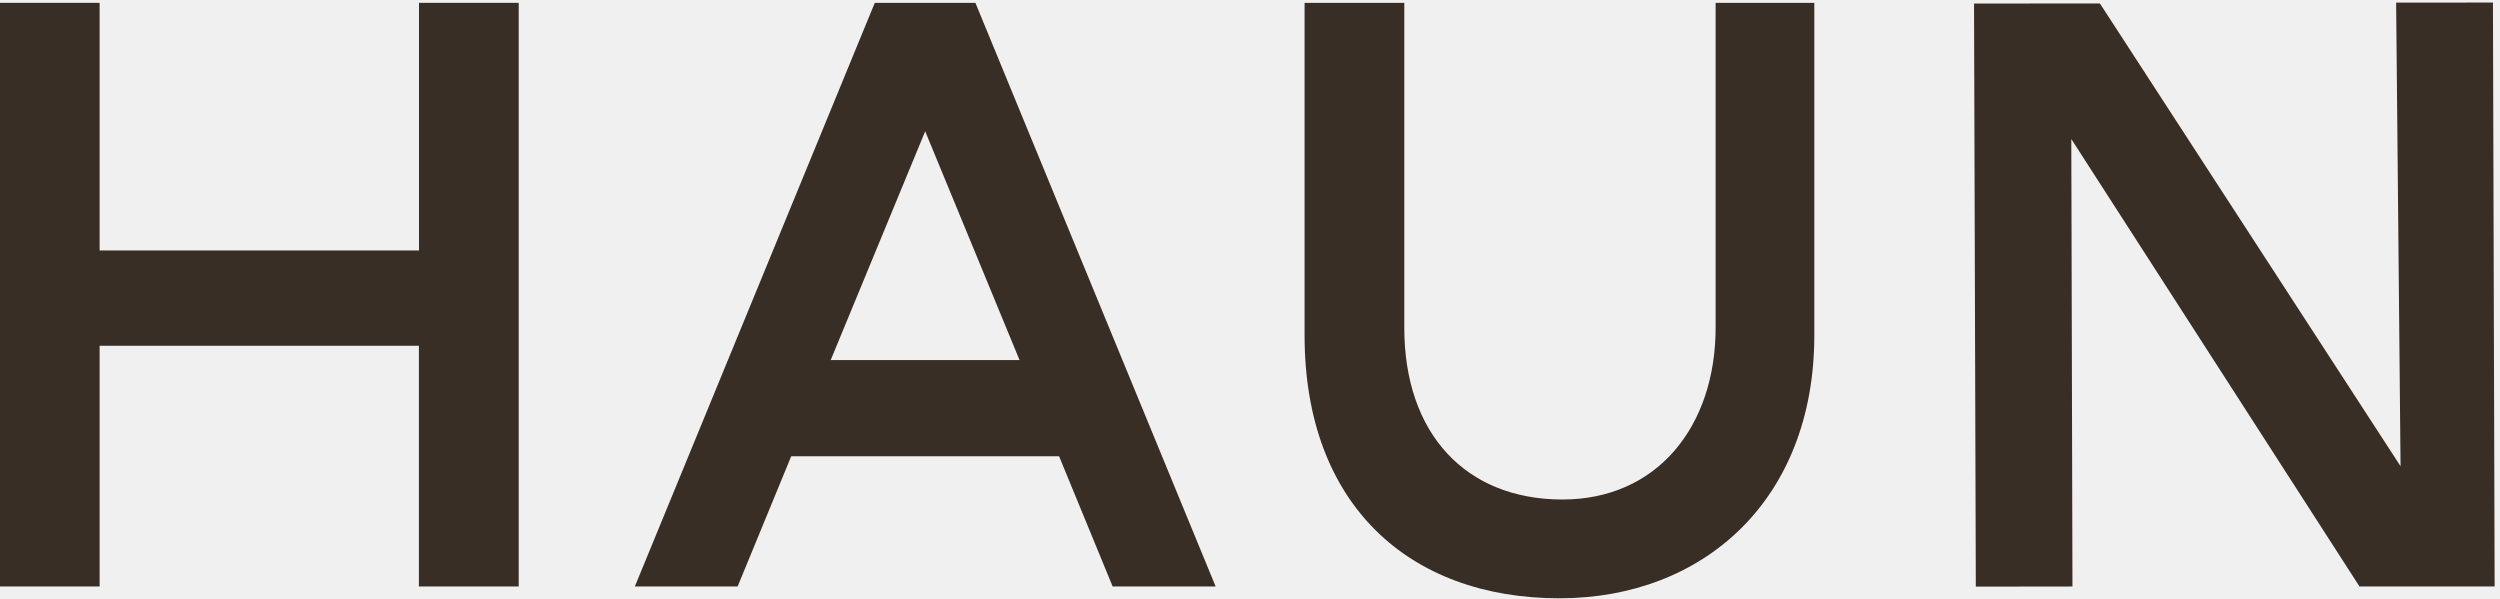
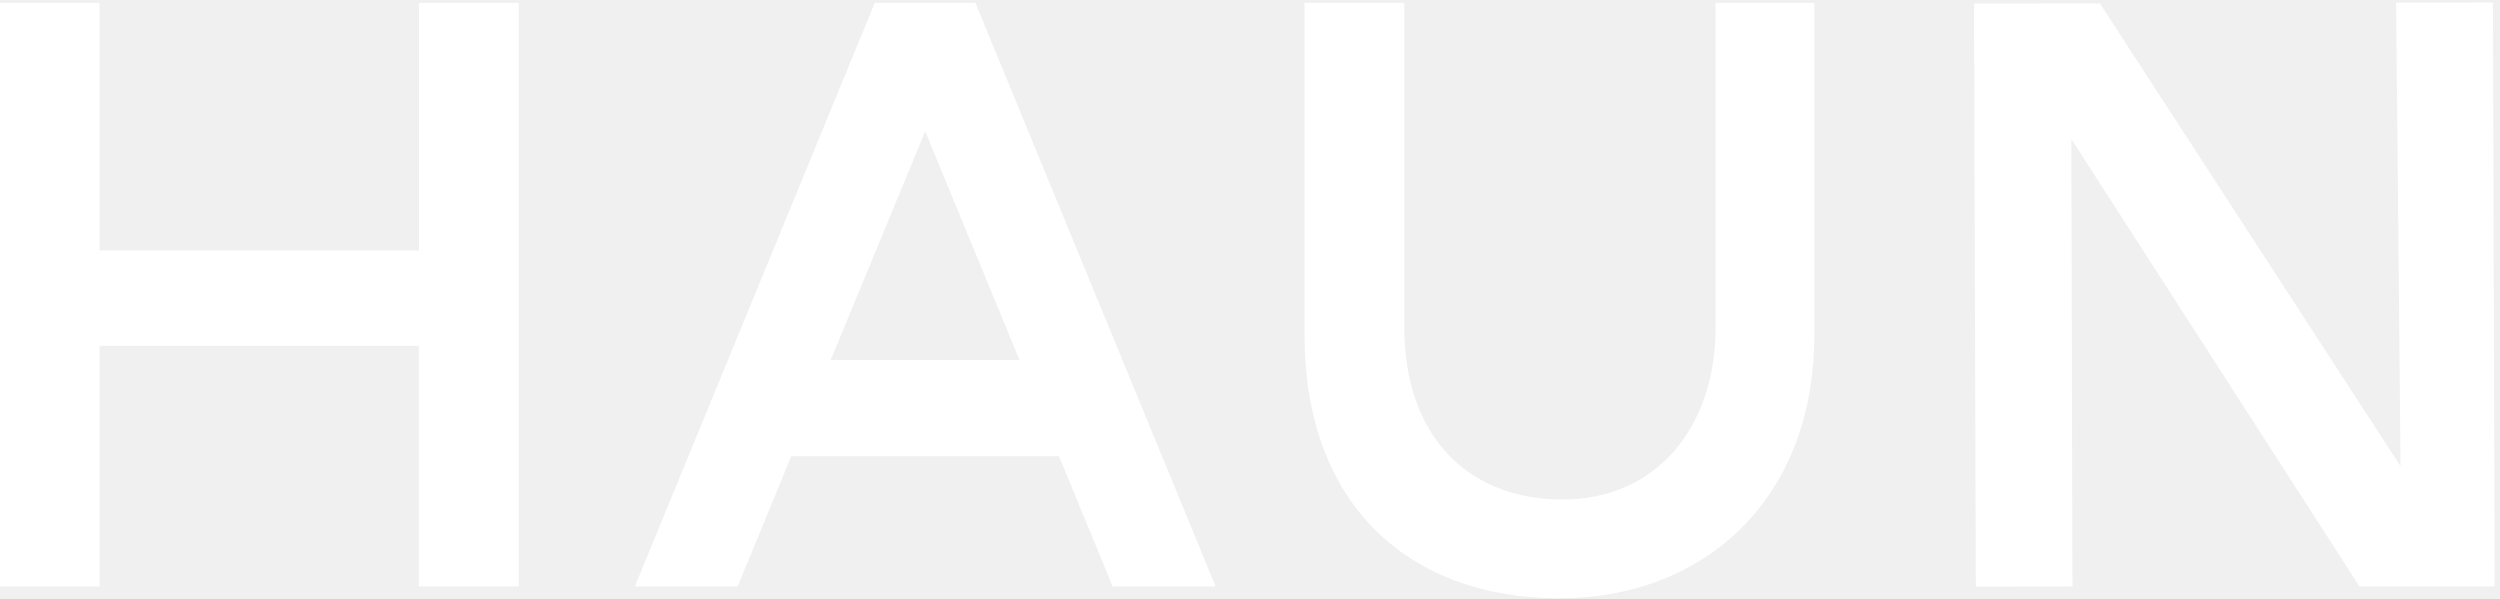
- <svg xmlns="http://www.w3.org/2000/svg" width="117" height="28" viewBox="0 0 117 28" fill="none">
-   <path d="M112.346 21.819L98.275 0.161L92.385 0.166L92.468 27.454L96.991 27.448L96.937 6.506L110.424 27.447H116.749L116.67 0.119L112.139 0.123L112.346 21.819Z" fill="#392E25" />
-   <path d="M19.609 11.722V0.133H24.276V27.447H19.604V16.182H4.662V27.447H0V0.133H4.662V11.722H19.609Z" fill="#392E25" />
-   <path fill-rule="evenodd" clip-rule="evenodd" d="M40.94 0.133H45.649L56.892 27.447H52.072L49.565 21.353H37.029L34.521 27.447H29.711L40.94 0.133ZM43.299 6.145L38.877 16.85H47.714L43.299 6.145Z" fill="#392E25" />
-   <path d="M72.982 28C65.94 28 61.054 23.611 61.054 15.695V0.133H65.721V15.333C65.721 20.324 68.617 23.362 73.09 23.377C77.564 23.392 80.291 19.941 80.291 15.333V0.133H84.91V15.695C84.91 23.369 79.752 28 72.982 28Z" fill="#392E25" />
+ <svg xmlns="http://www.w3.org/2000/svg" width="1521" height="364" viewBox="0 0 1521 364" fill="none">
+   <g clip-path="url(#clip0_4319_365)">
+     <path d="M1460.5 283.651L1277.57 2.098L1201.01 2.16L1202.08 356.902L1260.88 356.82L1260.19 84.582L1435.51 356.807H1517.74L1516.71 1.549L1457.81 1.599L1460.5 283.651Z" fill="white" />
+     <path d="M254.913 152.383V1.727H315.581V356.815H254.852V210.366H60.606V356.815H0V1.727H60.606V152.383H254.913Z" fill="white" />
+     <path fill-rule="evenodd" clip-rule="evenodd" d="M532.218 1.727H593.437L739.595 356.815H676.938L644.34 277.593H481.376L448.777 356.815H386.242L532.218 1.727ZM562.889 79.888L505.404 219.046H620.28L562.889 79.888Z" fill="white" />
+     <path d="M948.763 364.004C857.213 364.004 793.699 306.949 793.699 204.037V1.727H854.368V199.331C854.368 264.207 892.021 303.702 950.174 303.901C1008.34 304.098 1043.78 259.237 1043.78 199.331V1.727H1103.83V204.037C1103.83 303.802 1036.77 364.004 948.763 364.004Z" fill="white" />
+   </g>
+   <defs>
+     <clipPath id="clip0_4319_365">
+       <rect width="1521" height="364" fill="white" />
+     </clipPath>
+   </defs>
</svg>
